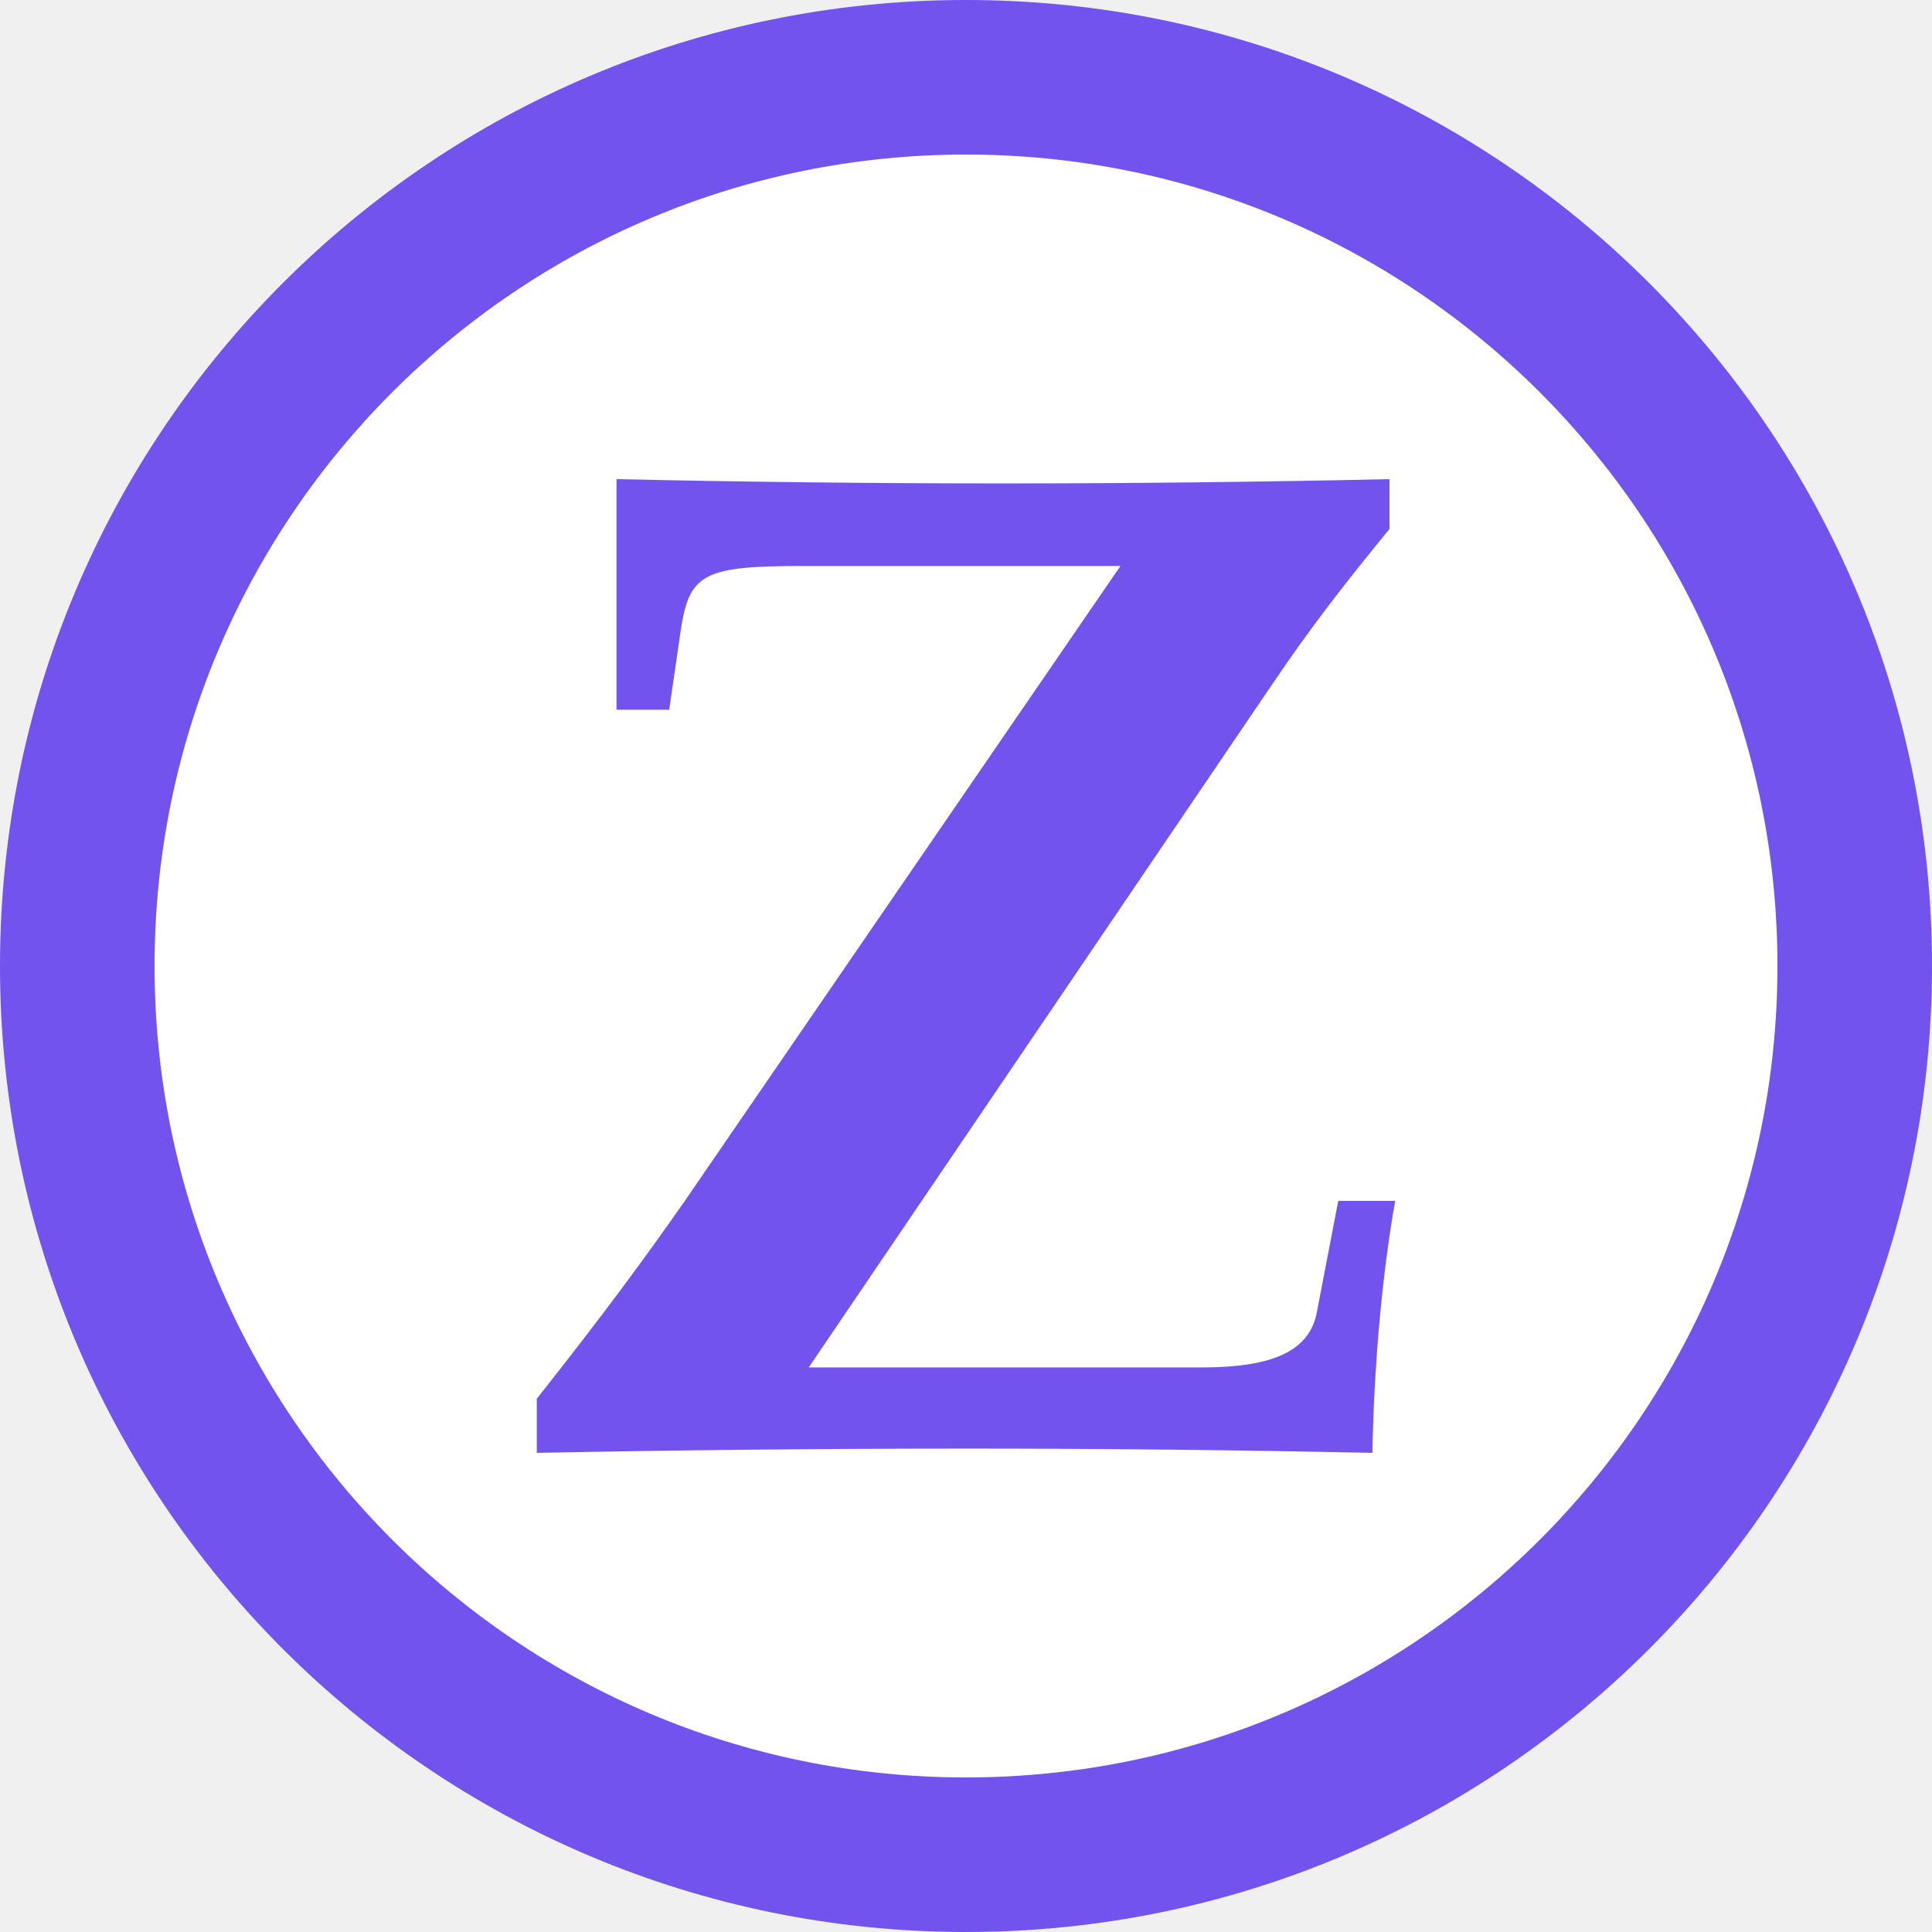
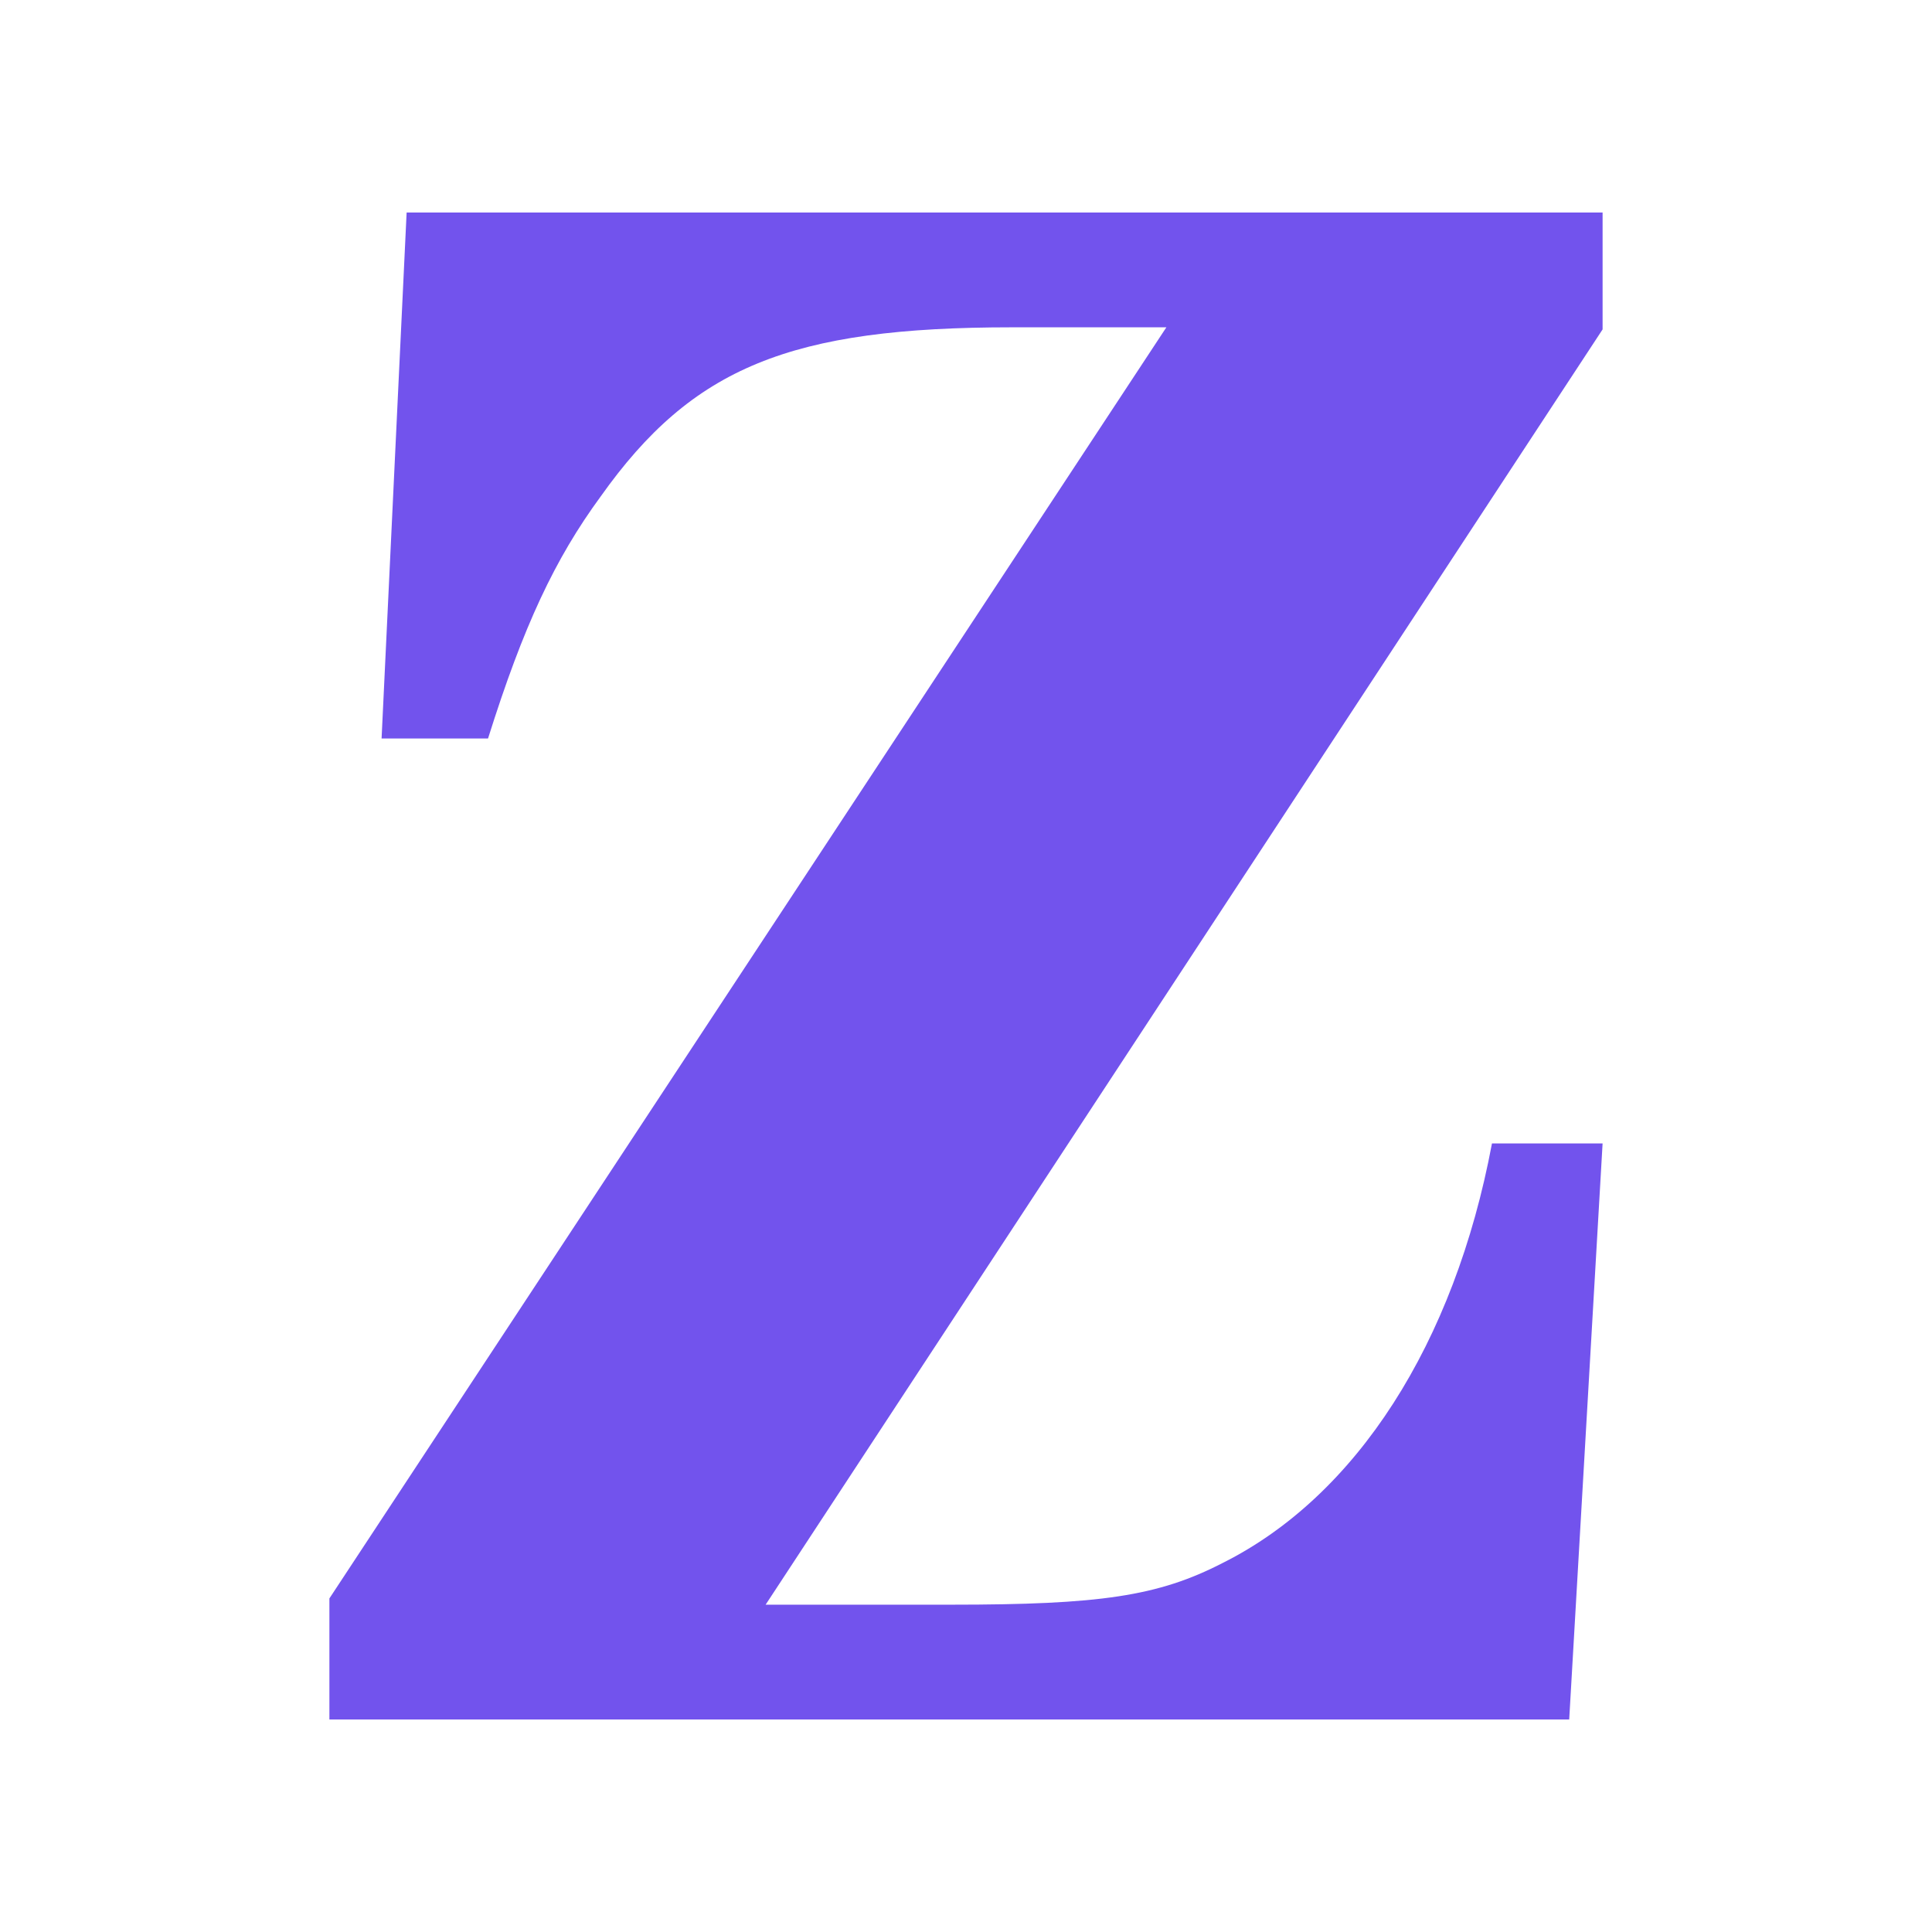
<svg xmlns="http://www.w3.org/2000/svg" width="512" height="512" viewBox="0 0 512 512">
-   <circle cx="256.0" cy="256.0" r="256.0" fill="#7253ed" />
-   <circle cx="256.0" cy="256.0" r="215.04" fill="#ffffff" />
-   <path d="M24 -3C125 -1 226 0 327 0C422 0 516 -1 611 -3C612 58 618 124 627 174H587L572 96C567 69 542 57 491 57H215L540 536C567 576 591 607 623 646V681C533 679 442 678 352 678C261 678 171 679 80 681V519H117L125 574C131 615 141 620 212 620H434L128 174C100 134 73 97 24 35Z" fill="#7253ed" transform="translate(133.201 383.892) scale(0.37726 -0.37726)" />
+   <rect width="512" height="512" fill="#ffffff" />
+   <path d="M634 276H581C563 180 516 107 452 75C421 59 393 55 322 55H233L634 666V722H61L49 470H100C117 524 132 556 154 586C198 648 245 667 351 667H425L24 58V0H618Z" fill="#7253ed" transform="translate(74.02 455.68) scale(0.55313 -0.55313)" />
</svg>
